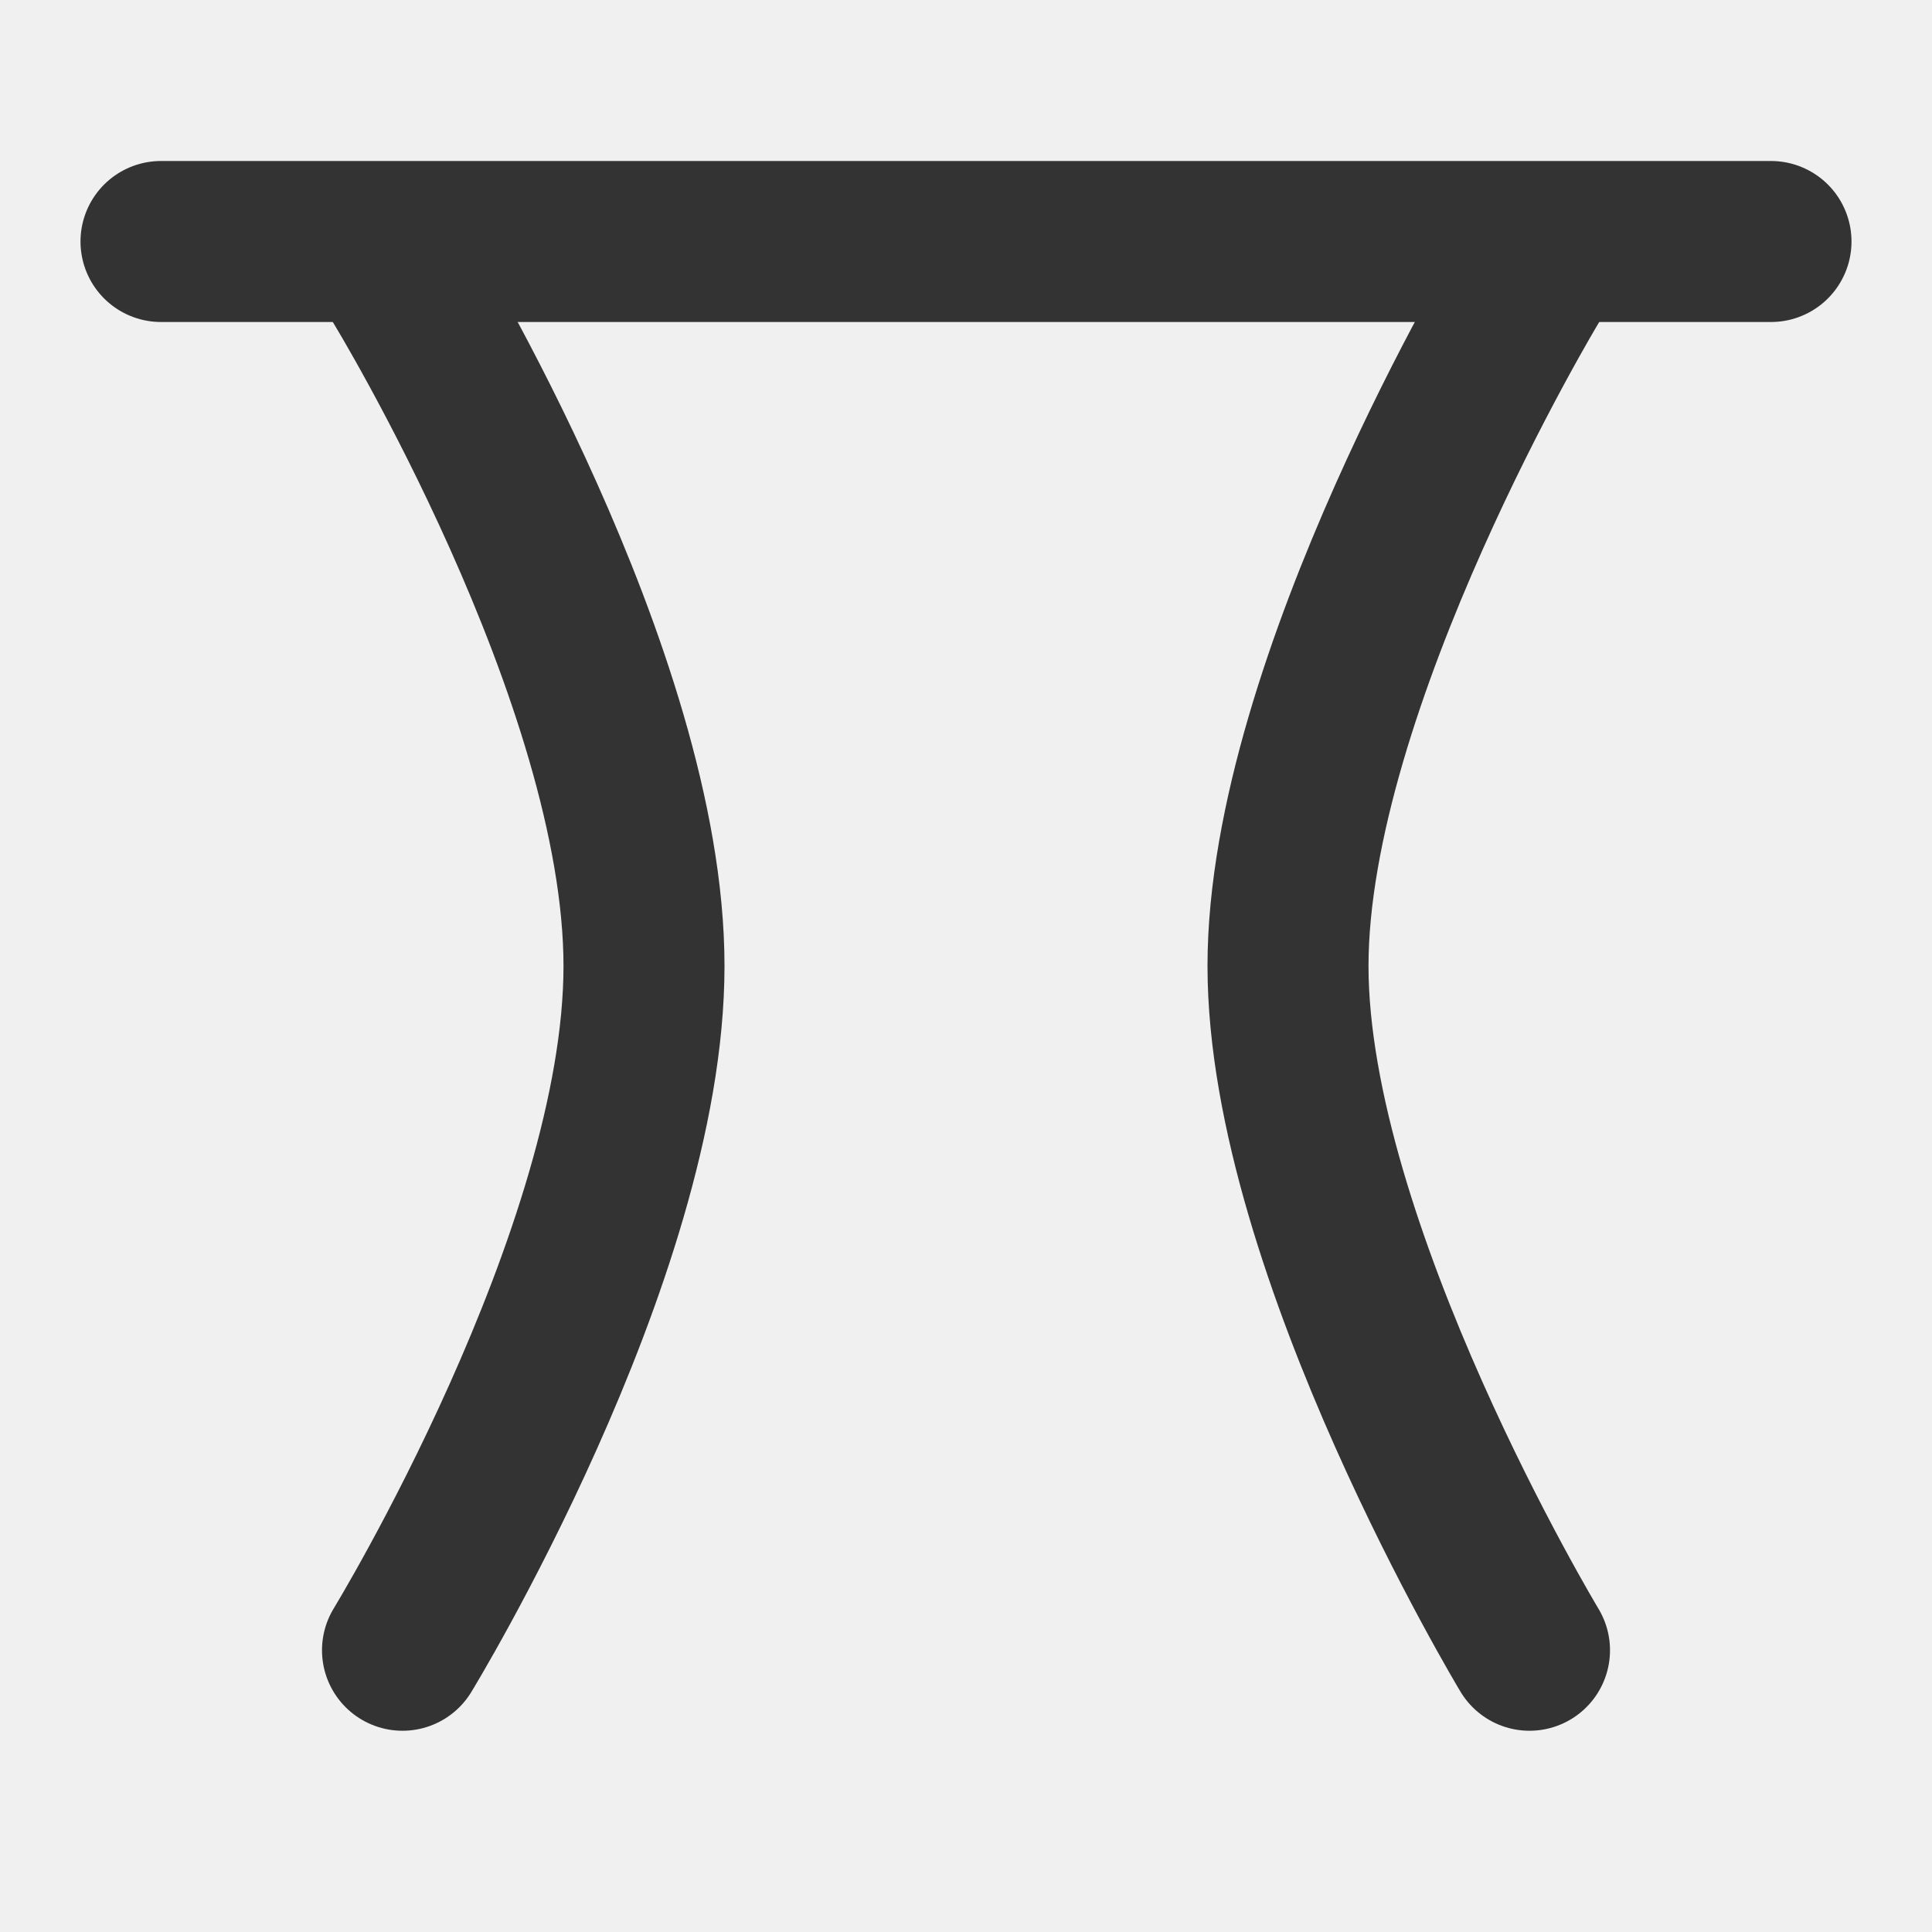
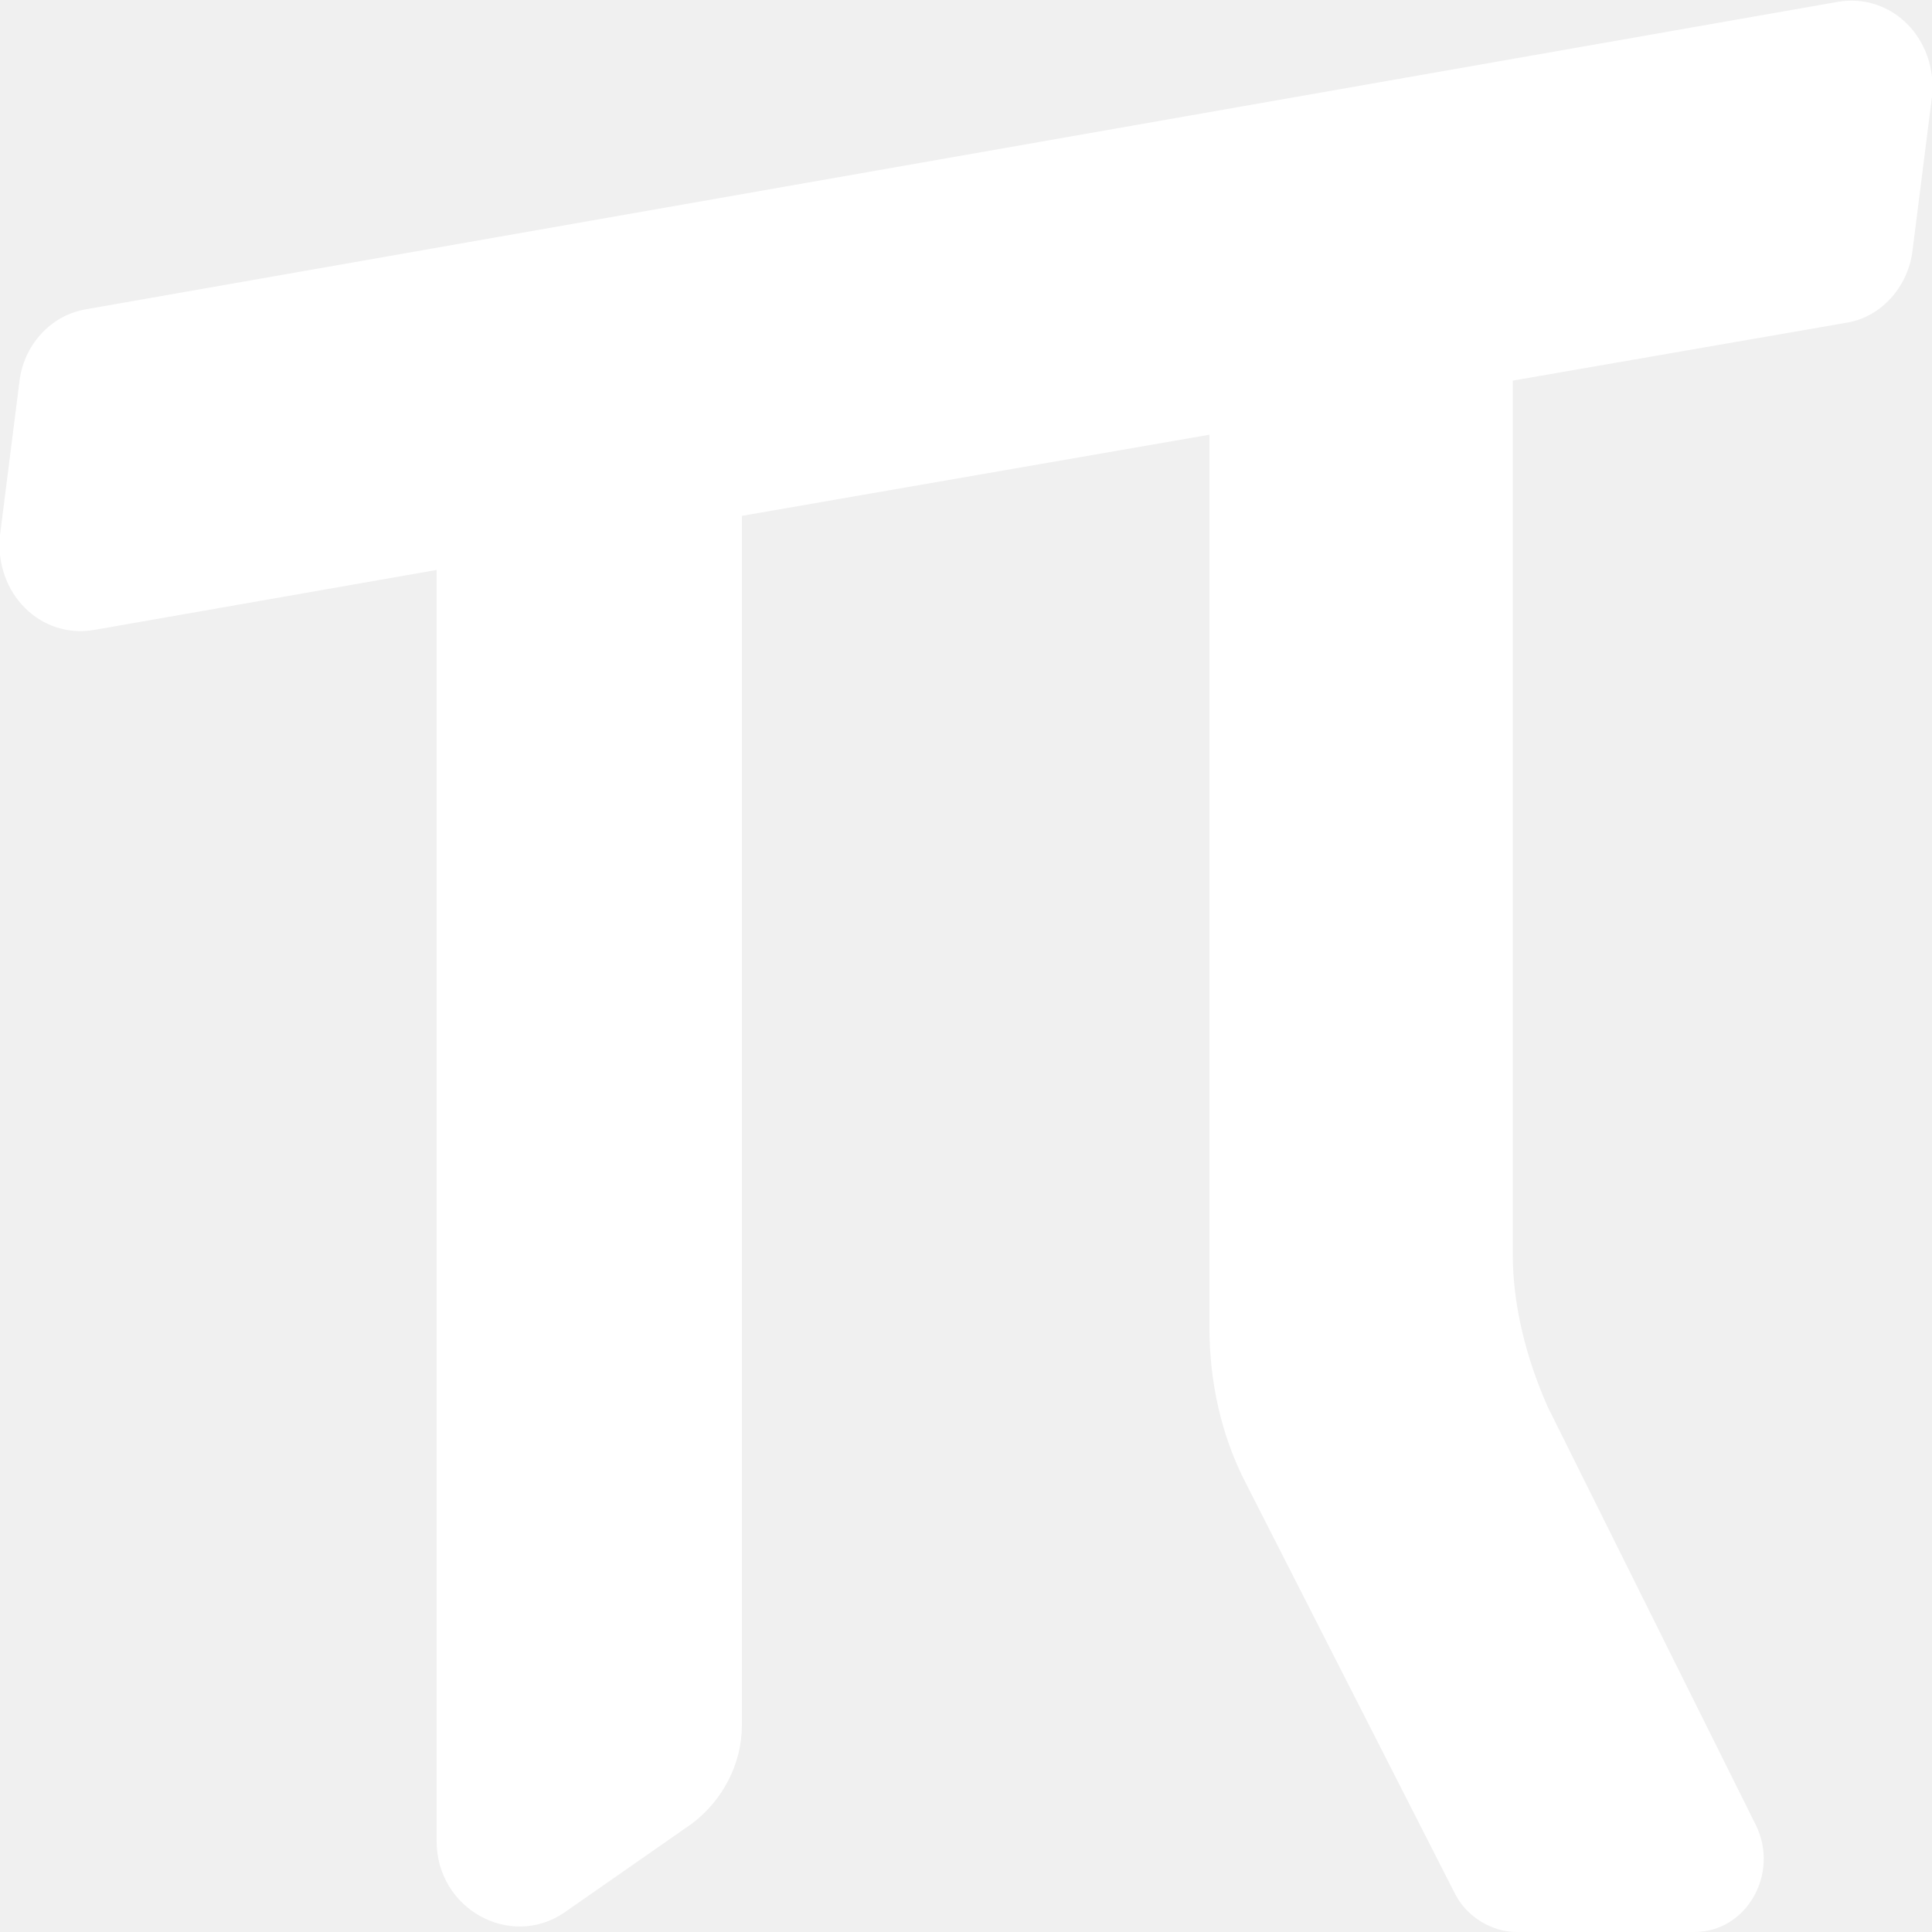
- <svg xmlns="http://www.w3.org/2000/svg" width="24" height="24" viewBox="0 0 24 24" fill="none">
-   <path d="M2 3H22" stroke="#333333" stroke-width="2" stroke-linecap="round" stroke-linejoin="round" />
-   <path d="M5 3.5C5 3.5 8 8.41 8 12C8 15.59 5 20.5 5 20.5" stroke="#333333" stroke-width="2" stroke-linecap="round" stroke-linejoin="round" />
-   <path d="M19 3.5C19 3.5 16 8.48 16 12C16 15.52 19 20.5 19 20.5" stroke="#333333" stroke-width="2" stroke-linecap="round" stroke-linejoin="round" />
+ <svg xmlns="http://www.w3.org/2000/svg" width="1" height="1" viewBox="0 0 1 1" fill="none">
+   <path fill-rule="evenodd" clip-rule="evenodd" d="M0.951 0.001L0.045 0.16C0.026 0.163 0.012 0.179 0.01 0.198L0 0.277C-0.003 0.307 0.021 0.331 0.049 0.326L0.226 0.295V0.953C0.226 0.988 0.264 1.009 0.292 0.99L0.358 0.944C0.374 0.932 0.384 0.913 0.384 0.893V0.267L0.626 0.225L0.626 0.687C0.626 0.715 0.632 0.743 0.645 0.768L0.753 0.98C0.759 0.992 0.772 1 0.785 1L0.877 1C0.904 1 0.921 0.97 0.909 0.945L0.801 0.728C0.79 0.703 0.783 0.676 0.783 0.649V0.197L0.956 0.167C0.974 0.164 0.988 0.148 0.99 0.129L1 0.05C1.003 0.02 0.979 -0.004 0.951 0.001Z" fill="white" />
</svg>
